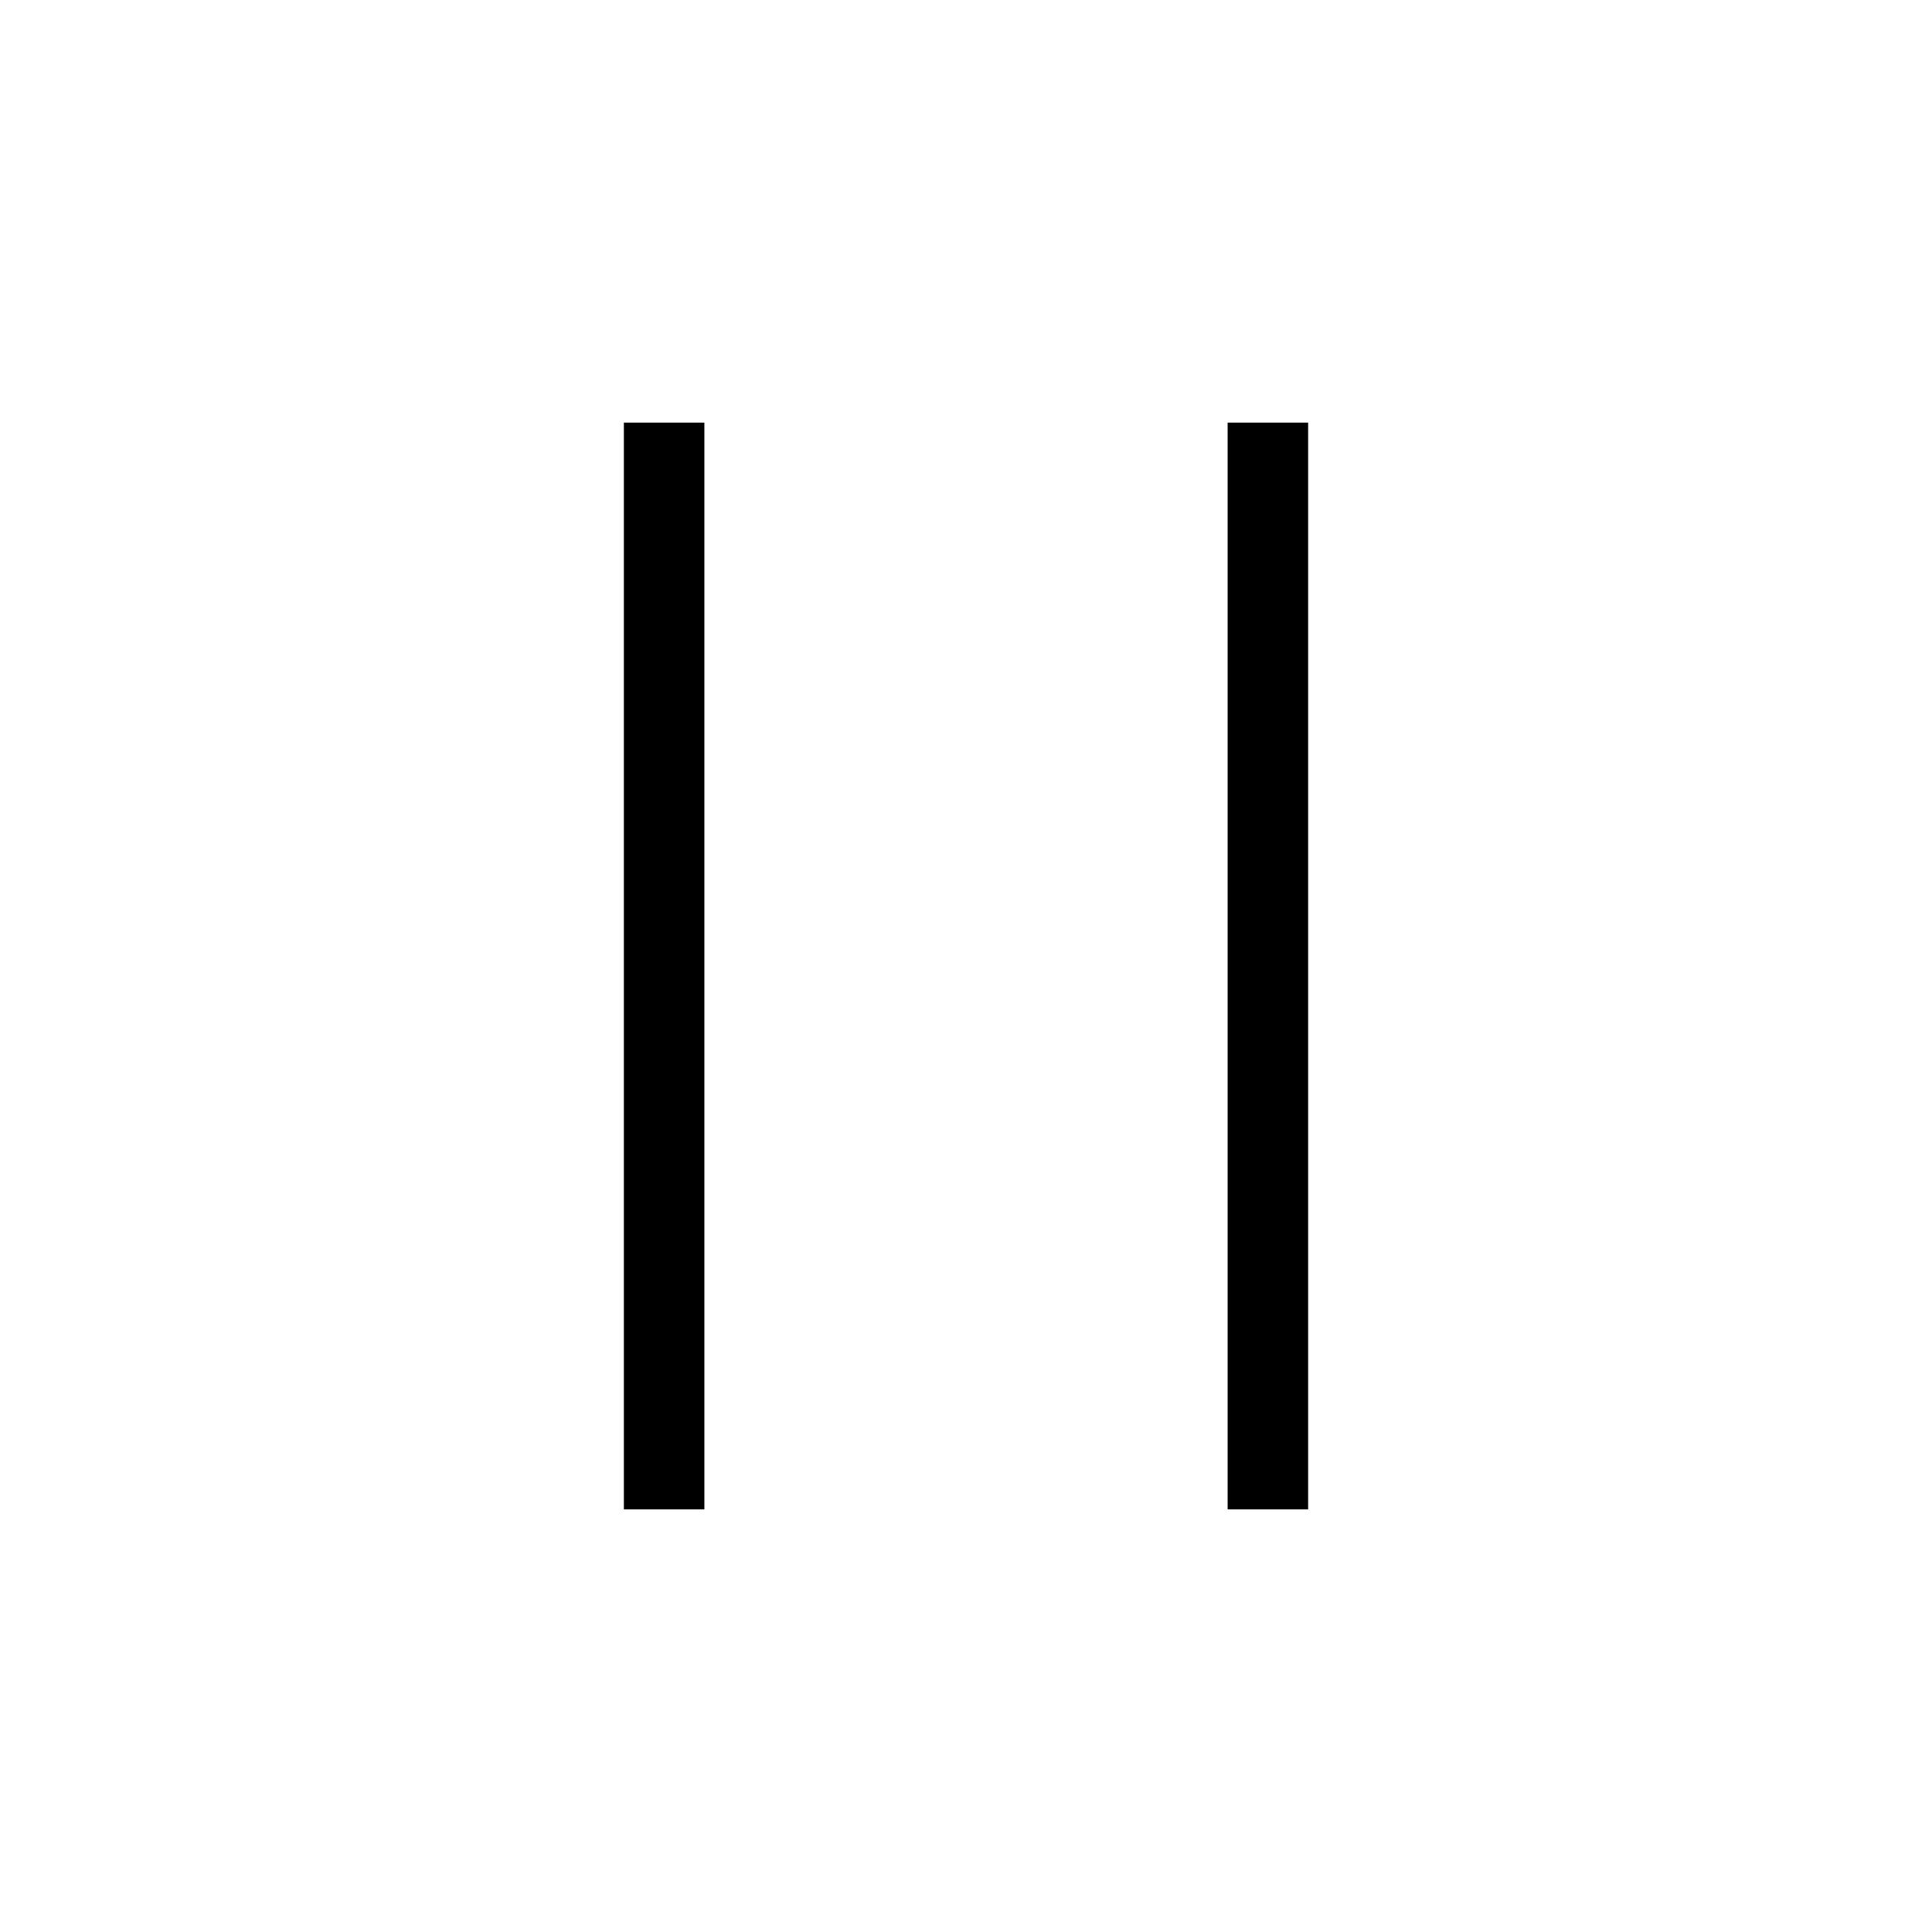
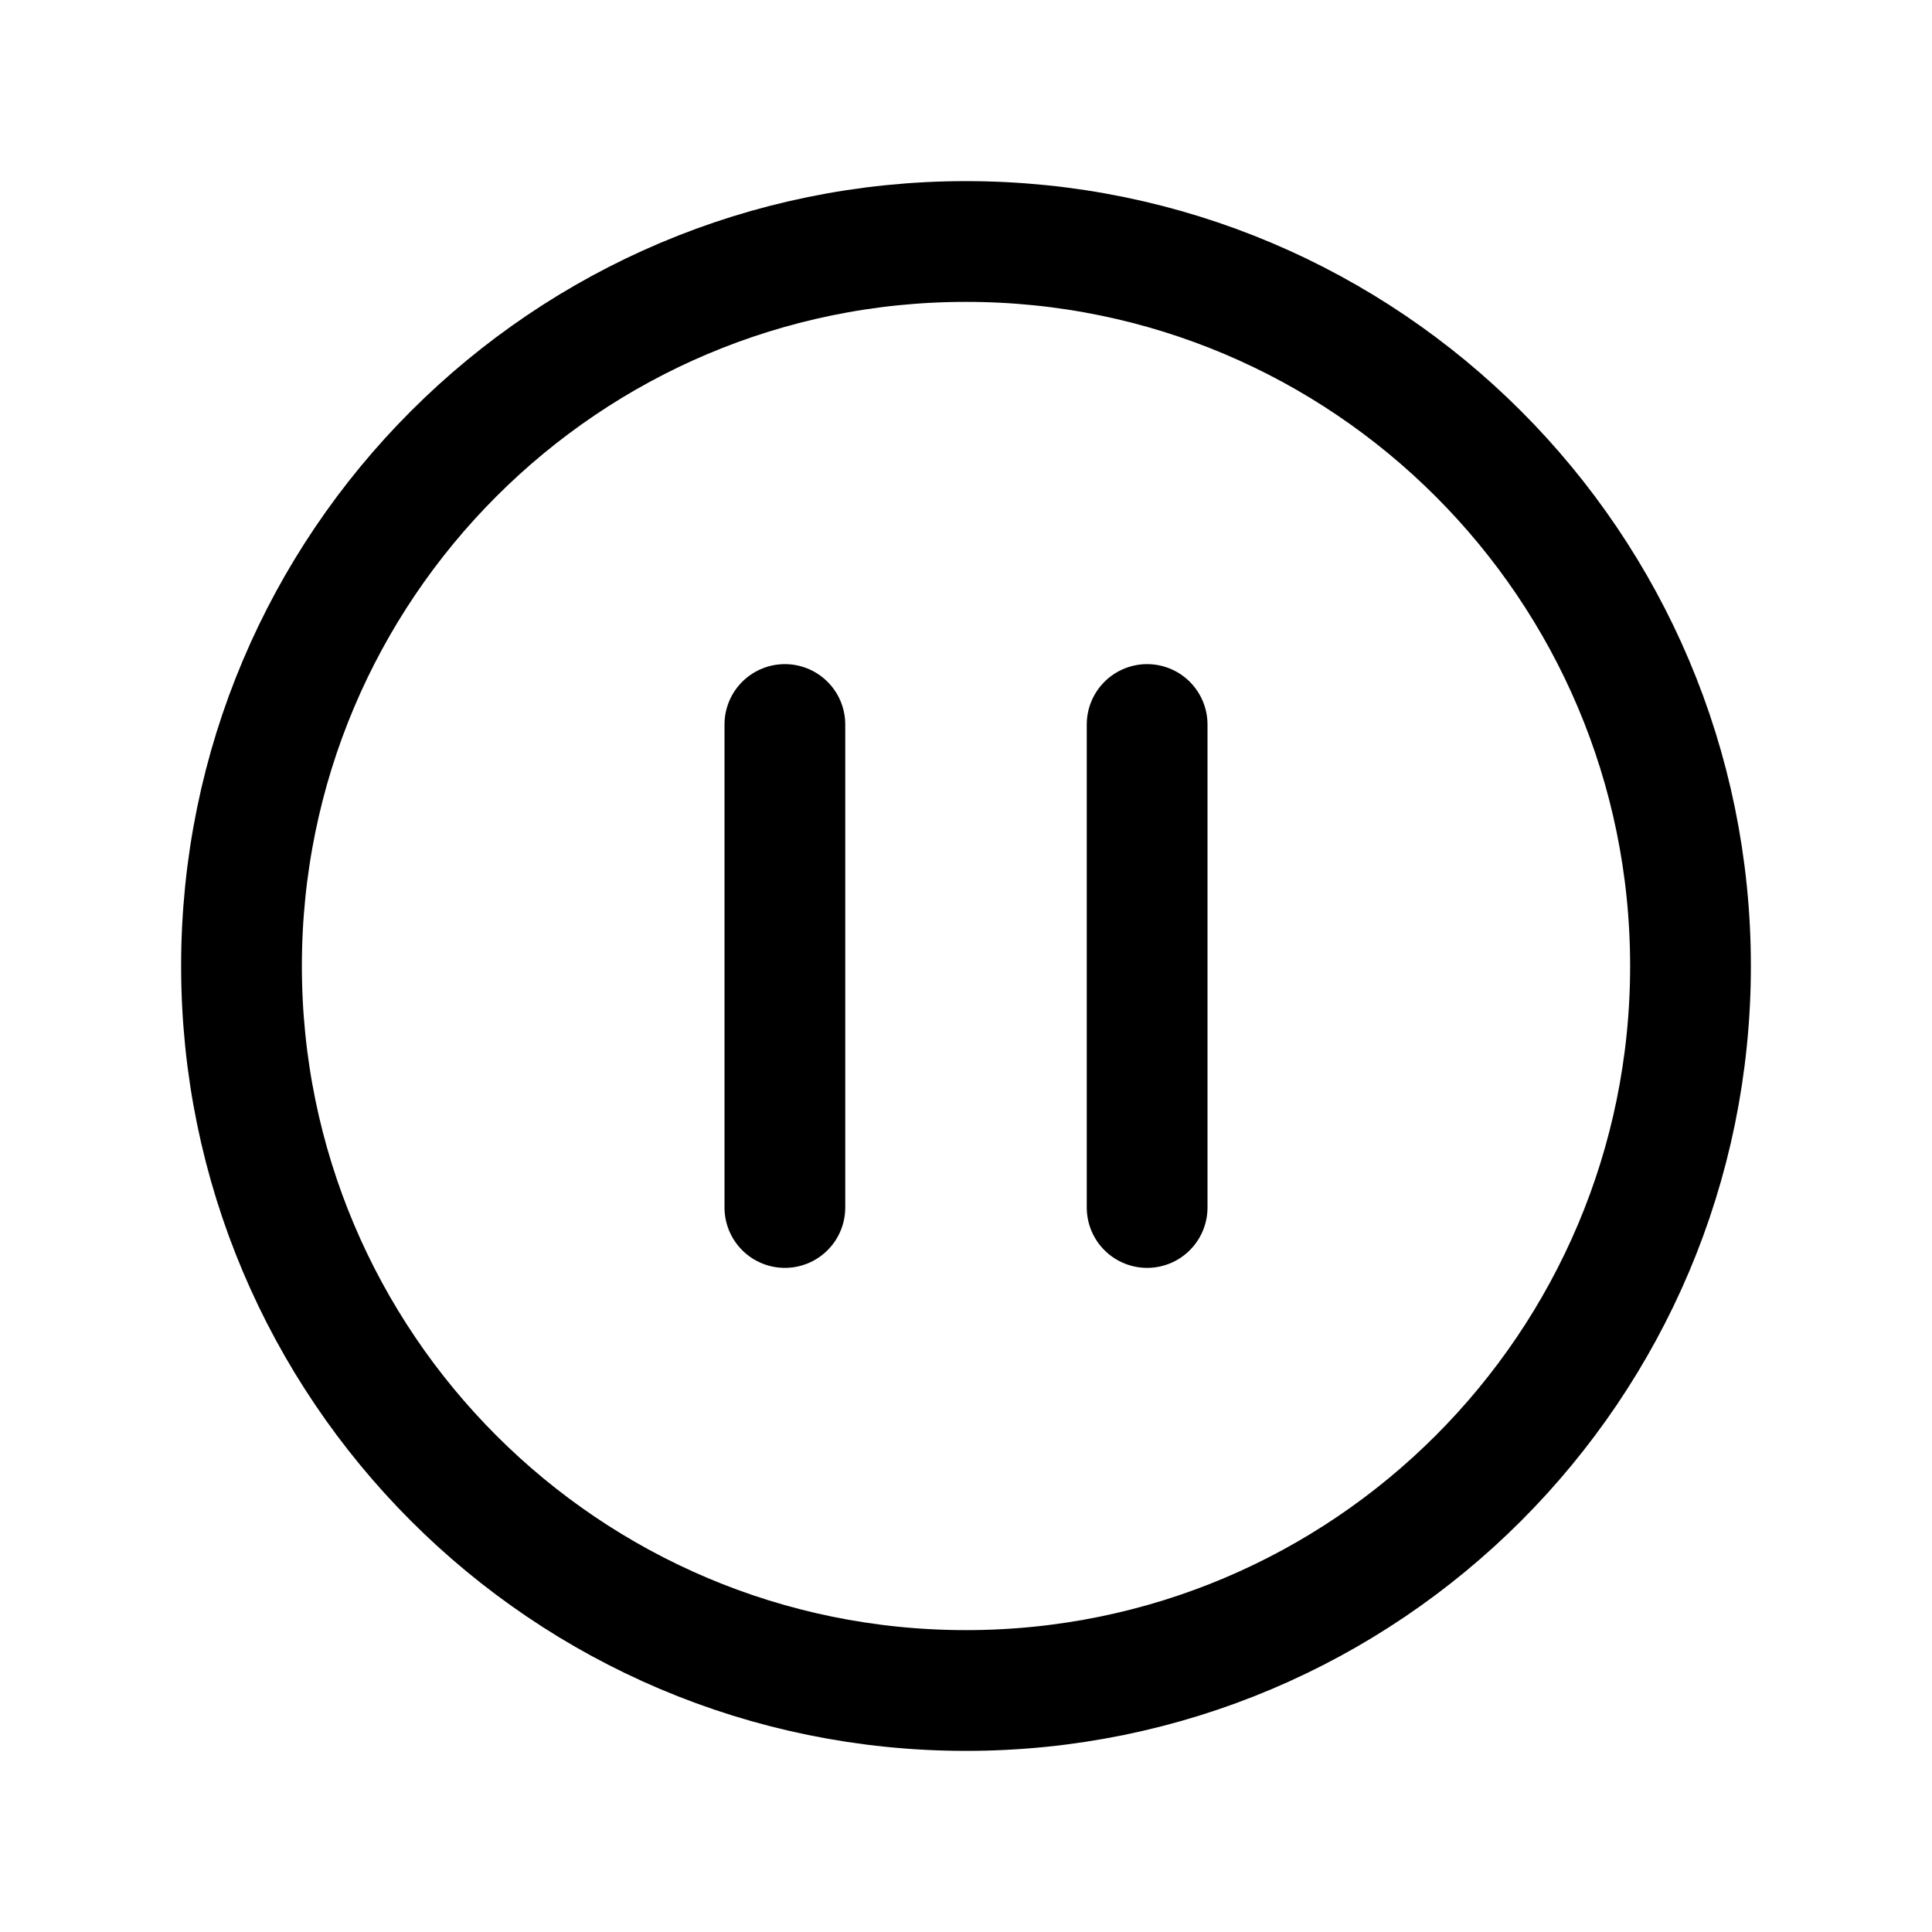
- <svg xmlns="http://www.w3.org/2000/svg" fill="none" viewBox="0 0 24 24" strokeWidth="2" stroke="currentColor" className="w-6 h-6">
-   <path strokeLinecap="round" strokeLinejoin="round" d="M15.75 5.25v13.5m-7.5-13.5v13.5" />
+ <svg xmlns="http://www.w3.org/2000/svg" fill="none" viewBox="0 0 24 24" stroke-width="1.5" stroke="currentColor" class="w-6 h-6">
+   <path stroke-linecap="round" stroke-linejoin="round" d="M14.25 9v6m-4.5 0V9M21 12a9 9 0 11-18 0 9 9 0 0118 0z" />
</svg>
